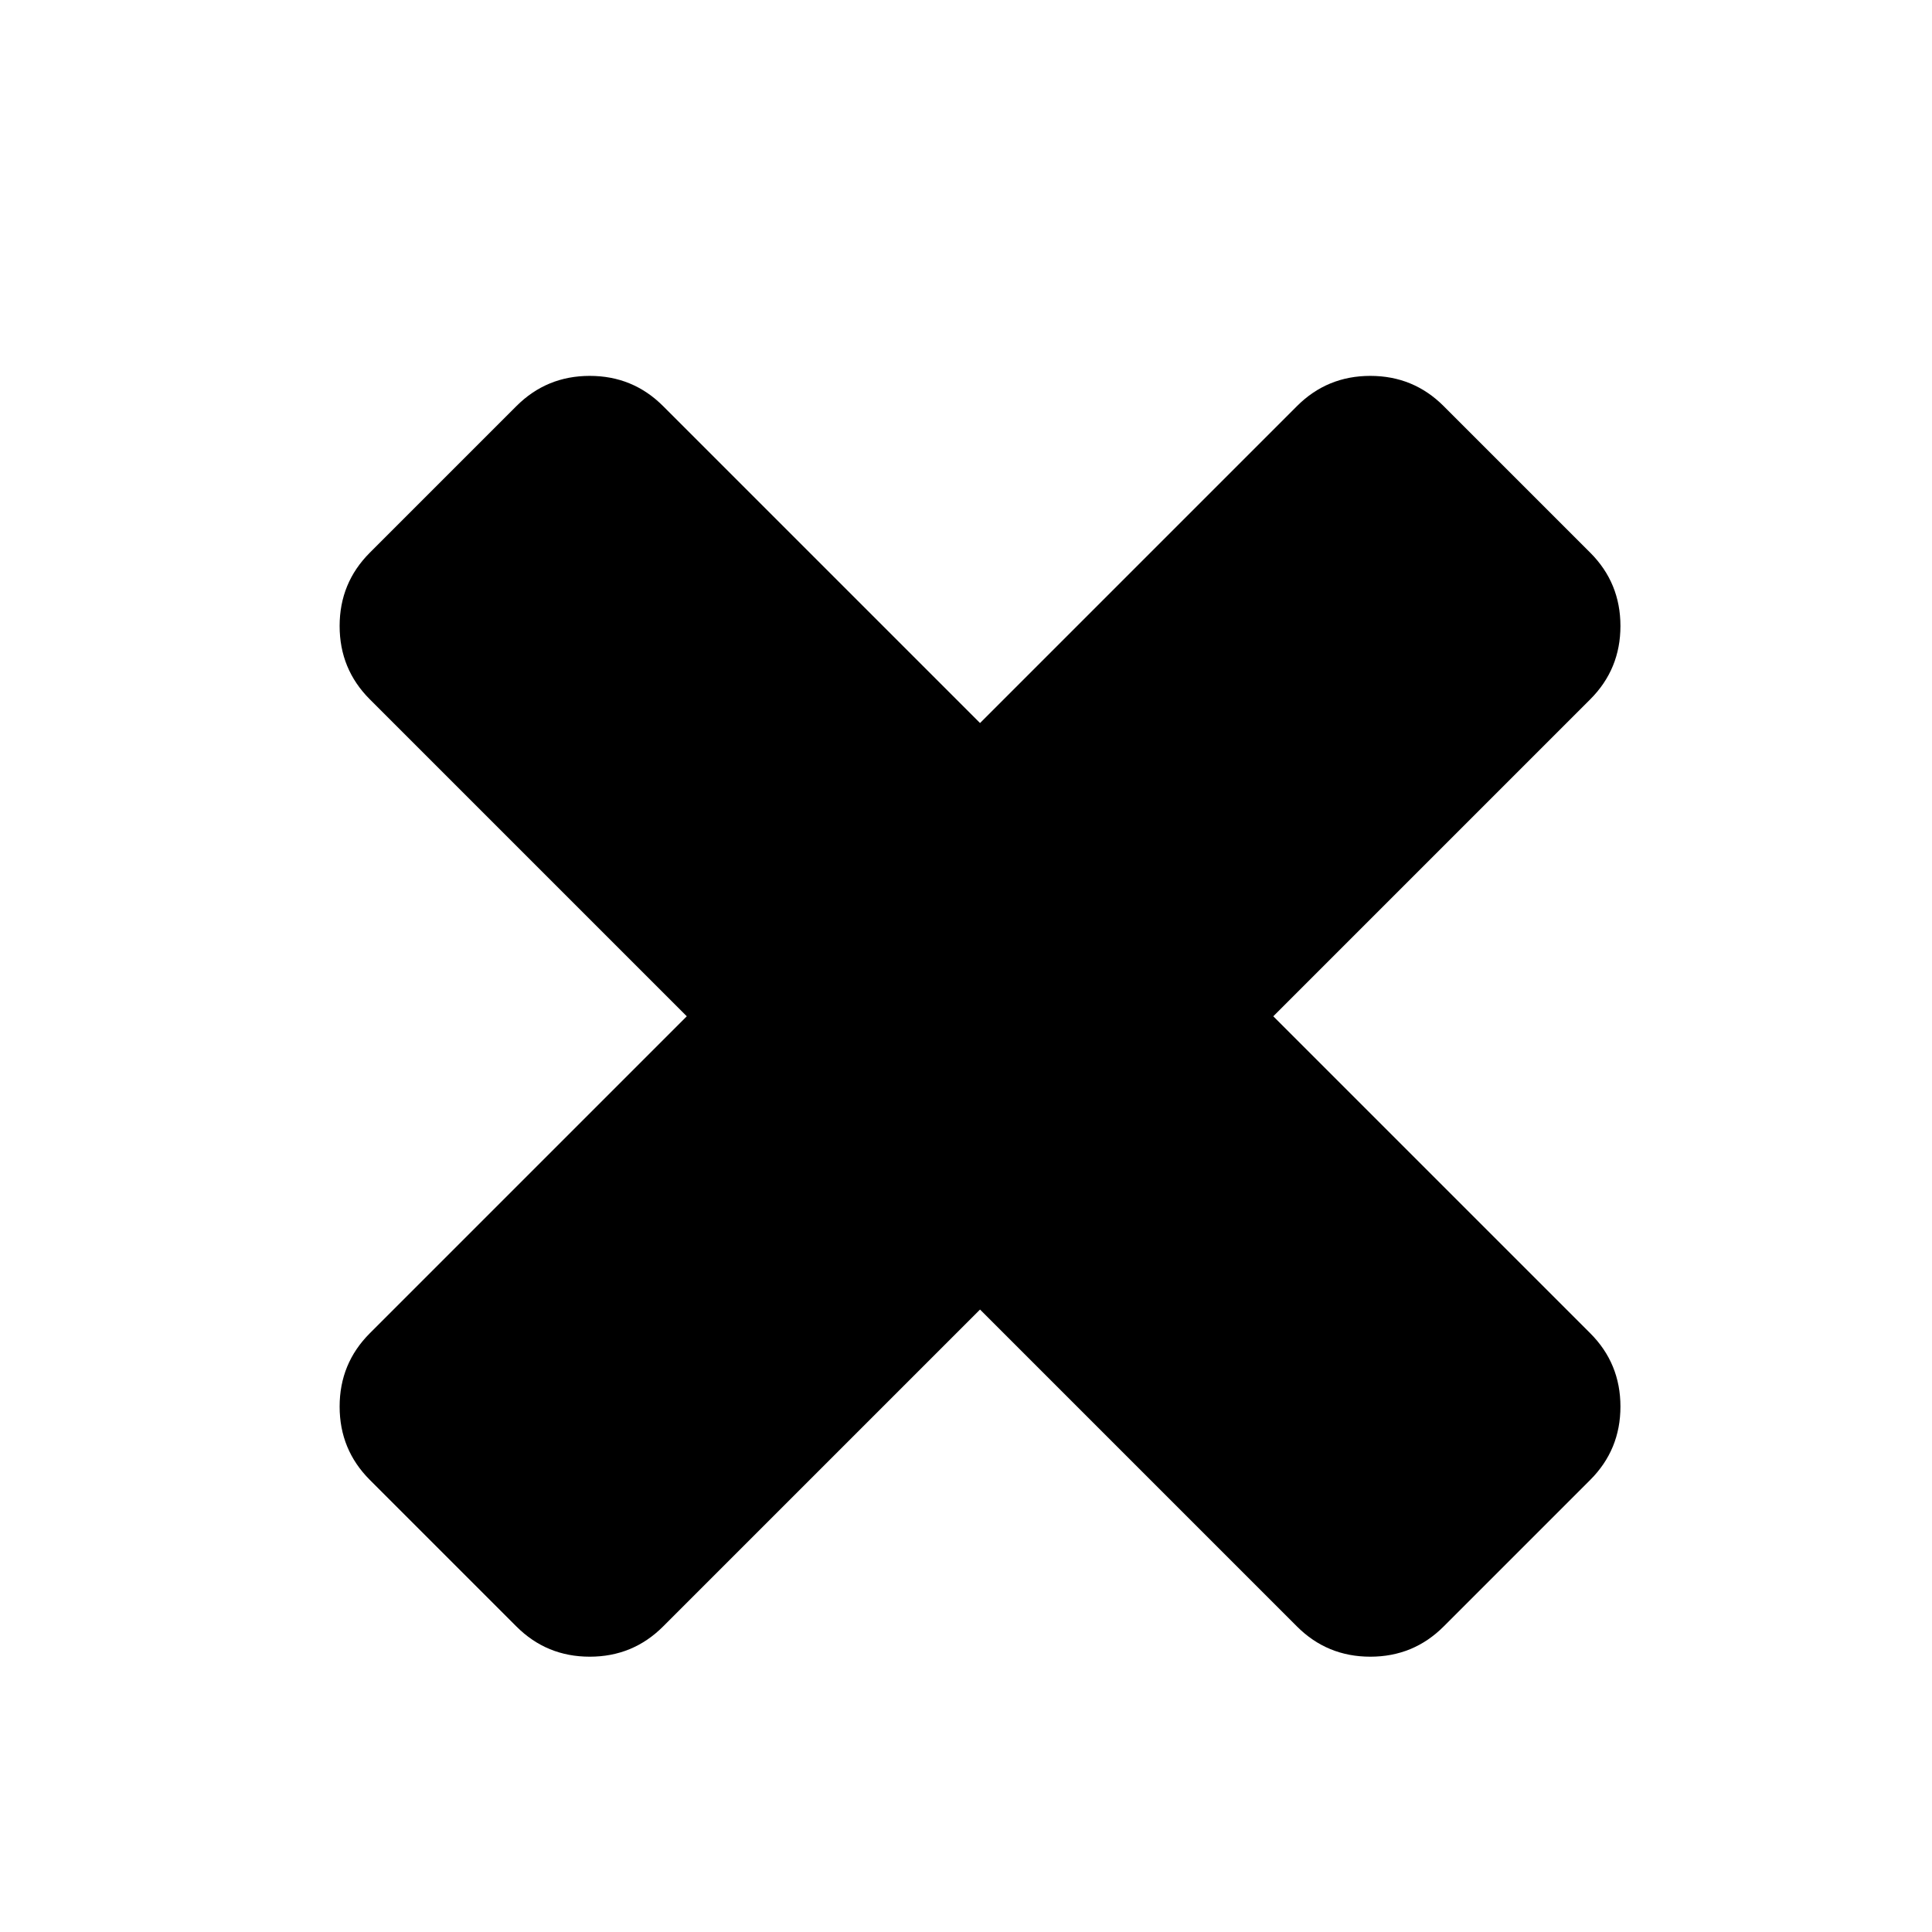
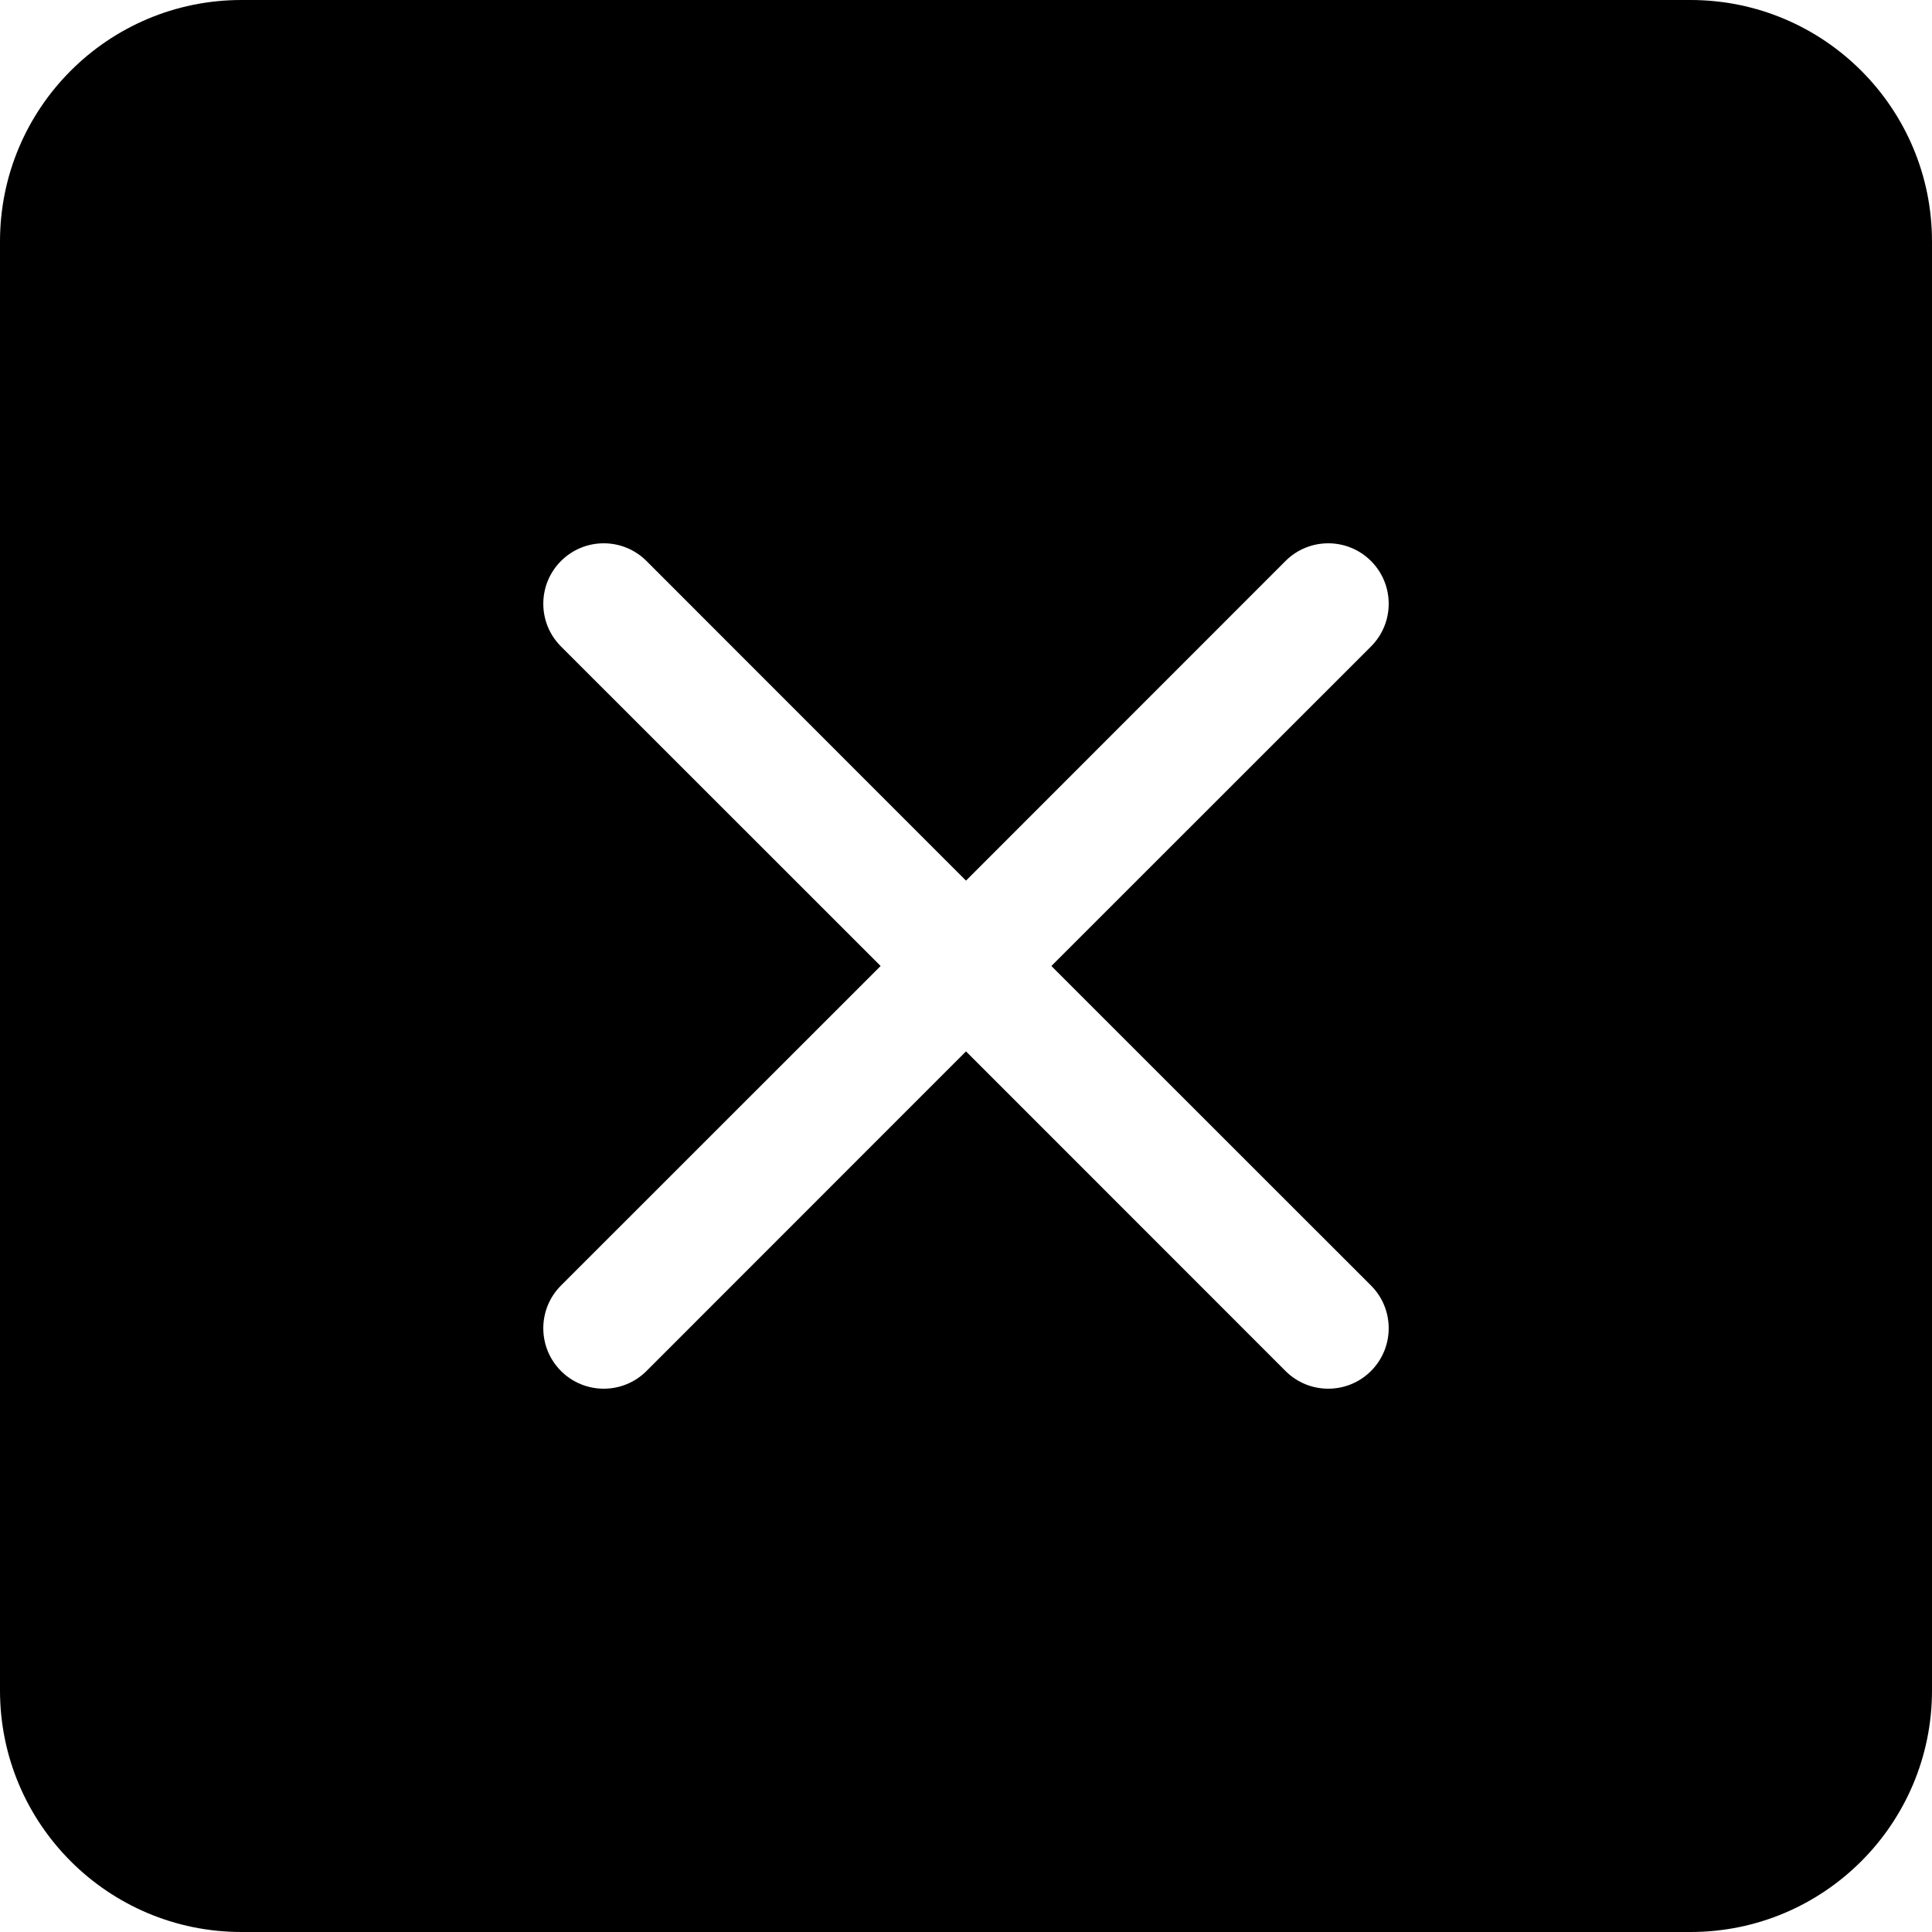
- <svg xmlns="http://www.w3.org/2000/svg" viewBox="0 -256 1792 1792">
-   <g transform="matrix(1,0,0,-1,205.017,1262.644)">
-     <path d="m 1298,214 q 0,-40 -28,-68 L 1134,10 q -28,-28 -68,-28 -40,0 -68,28 L 704,304 410,10 q -28,-28 -68,-28 -40,0 -68,28 L 138,146 q -28,28 -28,68 0,40 28,68 L 432,576 138,870 q -28,28 -28,68 0,40 28,68 l 136,136 q 28,28 68,28 40,0 68,-28 l 294,-294 294,294 q 28,28 68,28 40,0 68,-28 l 136,-136 q 28,-28 28,-68 0,-40 -28,-68 L 976,576 1270,282 q 28,-28 28,-68 z" fill="currentColor" />
-   </g>
+ <svg xmlns="http://www.w3.org/2000/svg" viewBox="0 0 16 16">
+   <path d="M2 0a2 2 0 0 0-2 2v12a2 2 0 0 0 2 2h12a2 2 0 0 0 2-2V2a2 2 0 0 0-2-2H2zm3.354 4.646L8 7.293l2.646-2.647a.5.5 0 0 1 .708.708L8.707 8l2.647 2.646a.5.5 0 0 1-.708.708L8 8.707l-2.646 2.647a.5.5 0 0 1-.708-.708L7.293 8 4.646 5.354a.5.5 0 1 1 .708-.708z" fill="currentColor" />
</svg>
